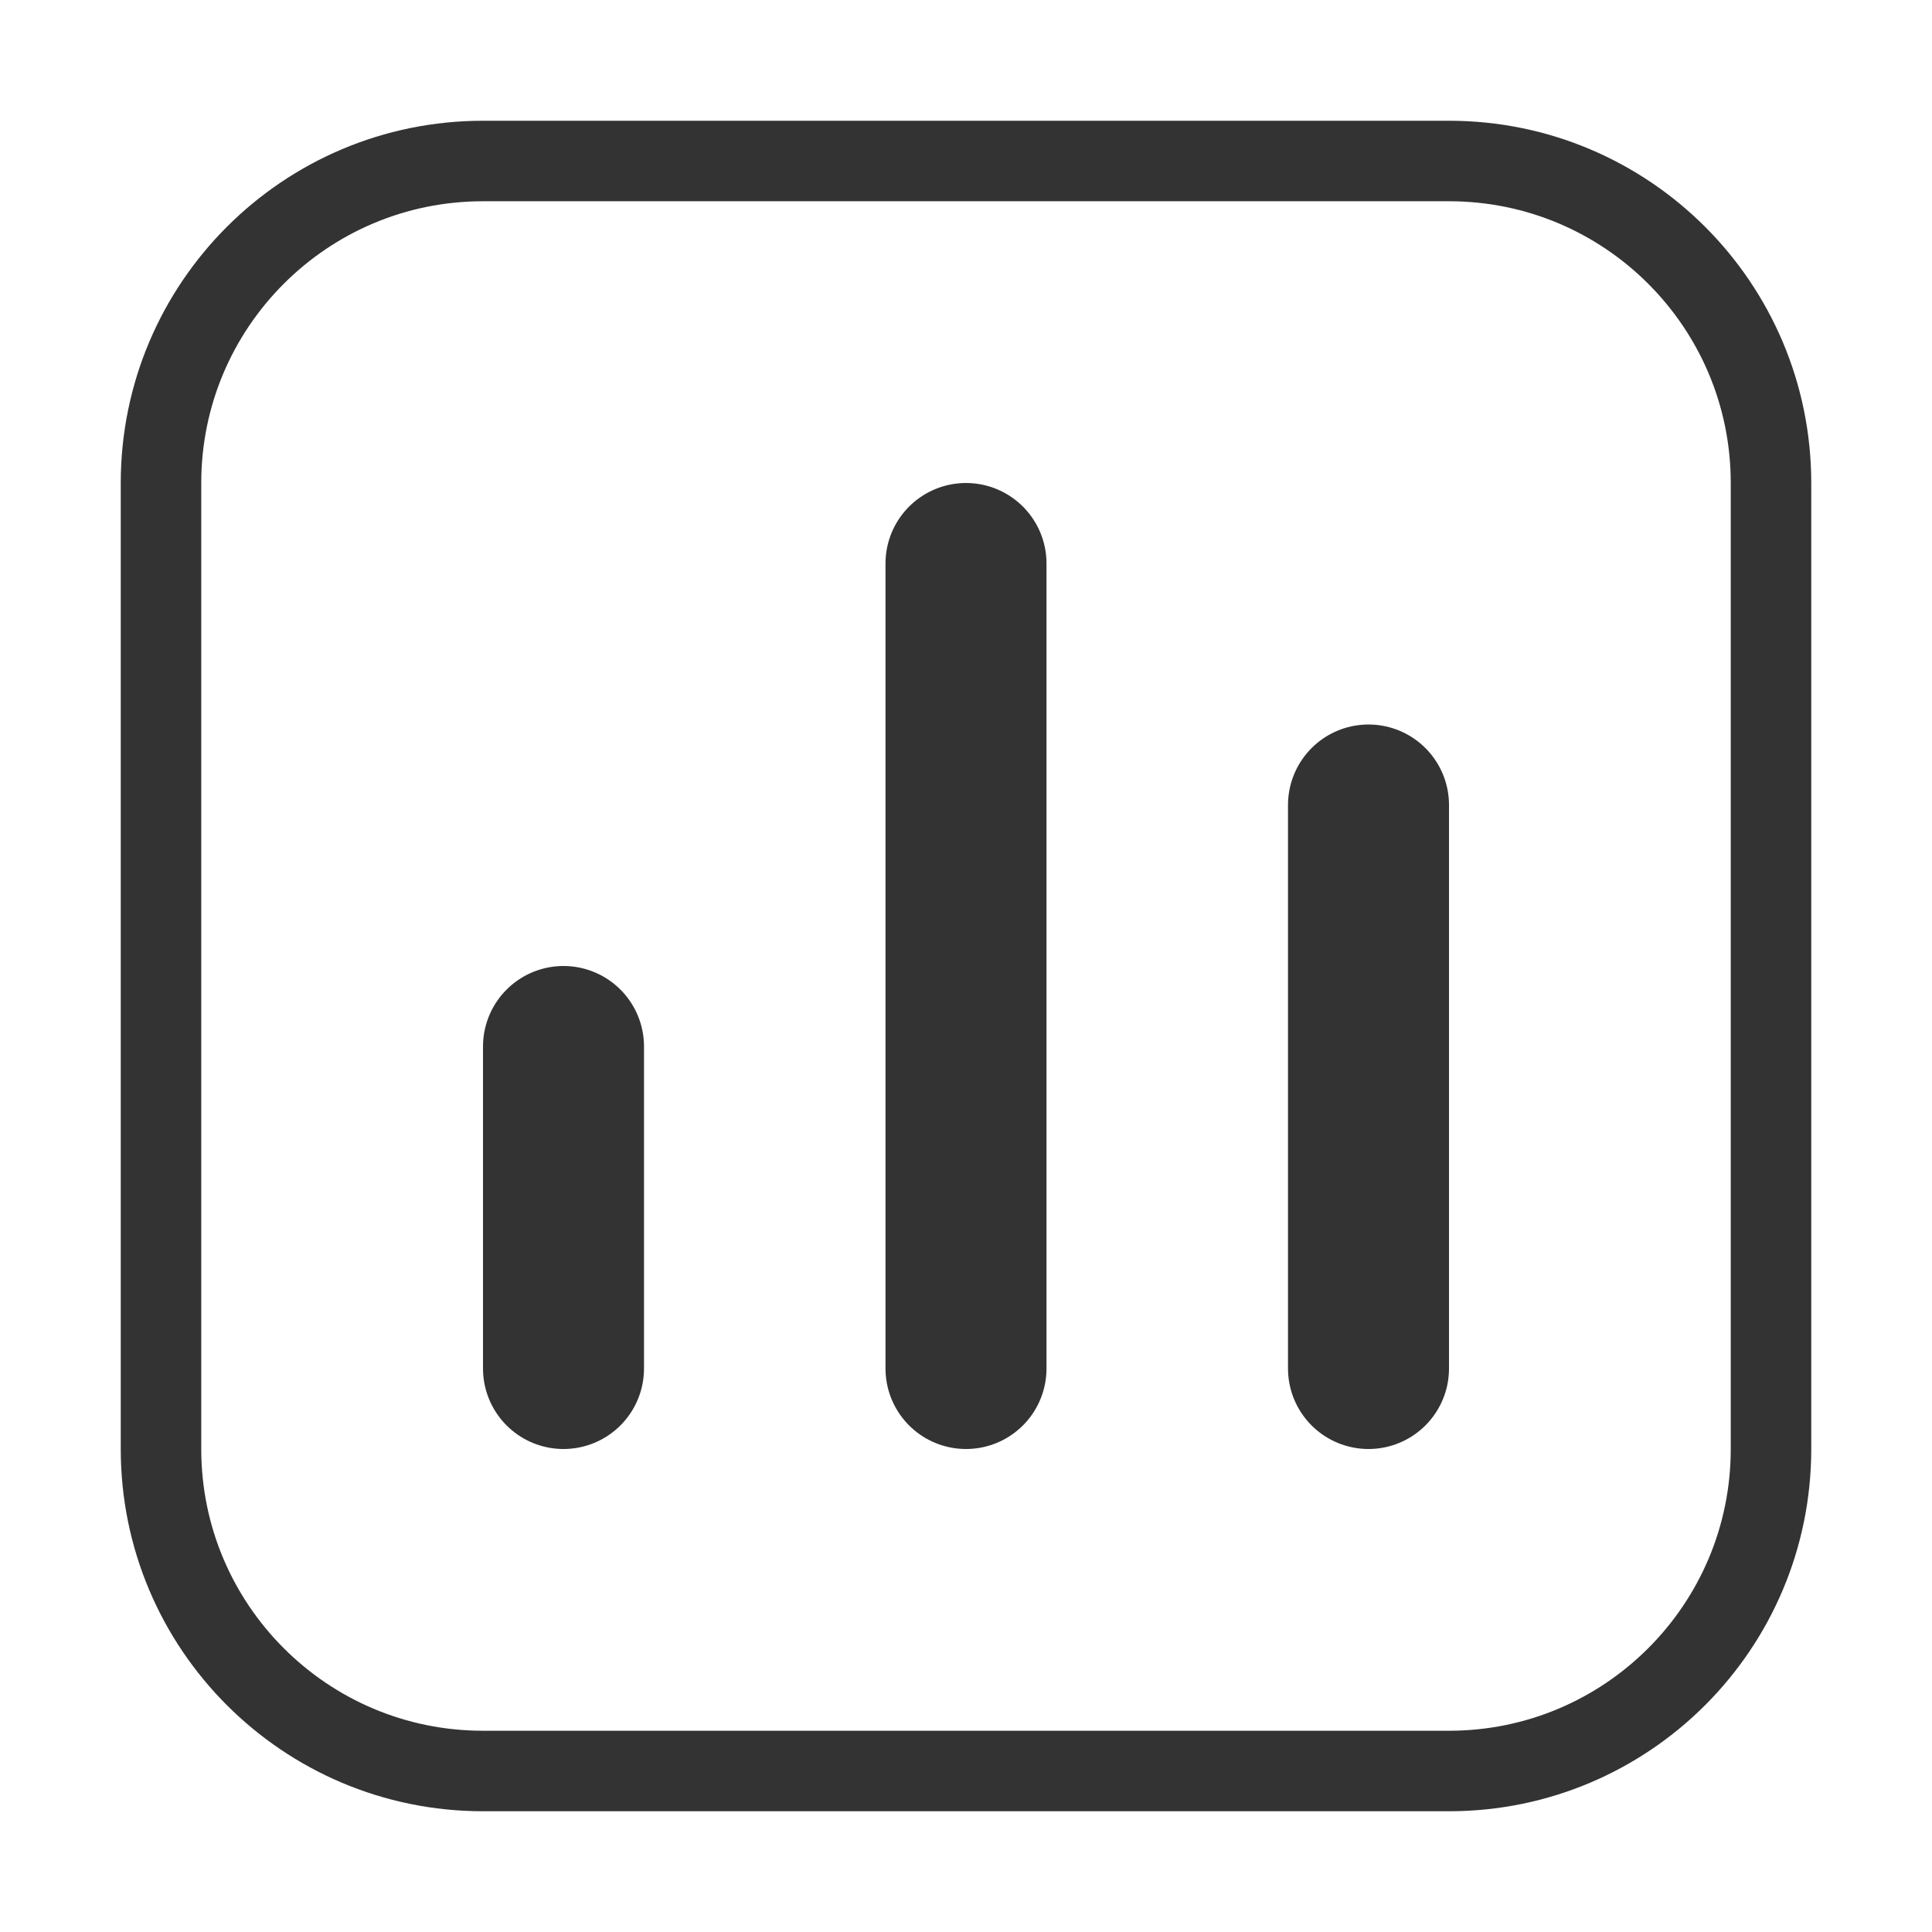
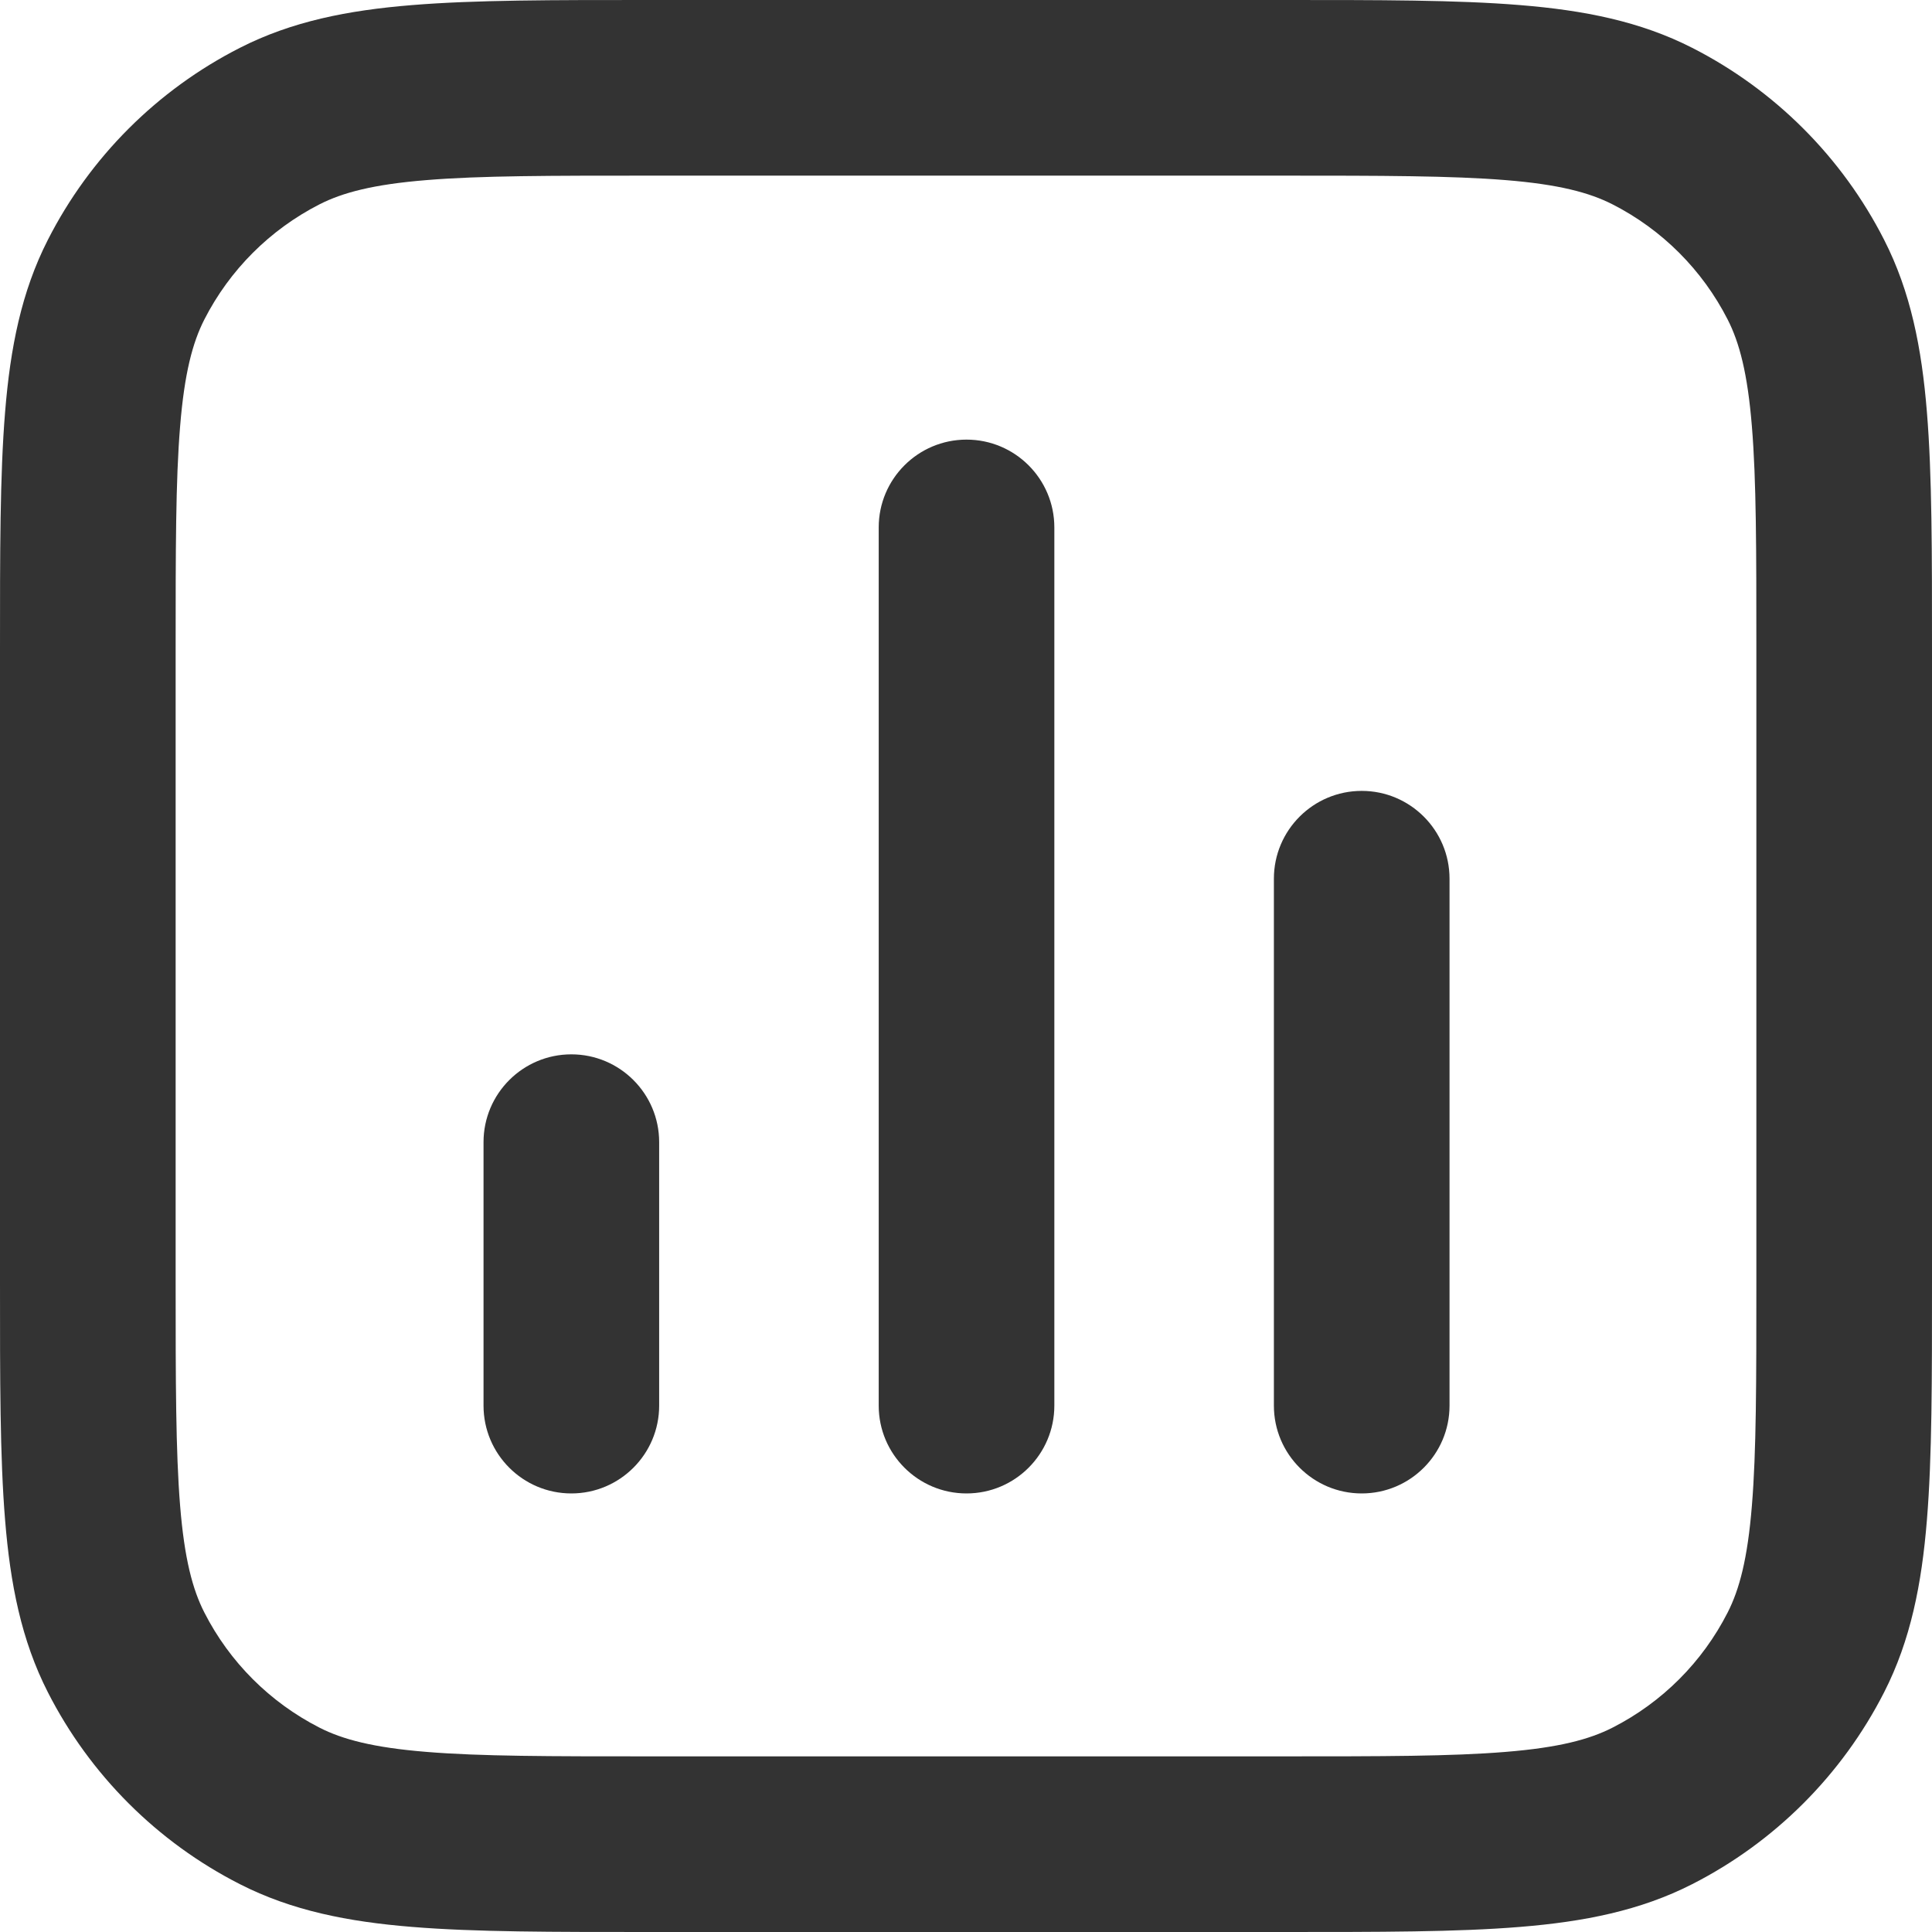
- <svg xmlns="http://www.w3.org/2000/svg" viewBox="0 0 24 24">
-   <rect x="2" y="2" width="20" height="20" rx="4" fill="none" stroke="#333" />
-   <path d="M7 17v-4m5 4V7m5 10v-7" stroke="#333" stroke-width="2" stroke-linecap="round" />
+ <svg xmlns="http://www.w3.org/2000/svg" viewBox="0.994 0.994 22 22">
+   <path d="M 7.5 13 C 8.052 13 8.5 13.448 8.5 14 V 17 C 8.5 17.552 8.052 18 7.5 18 C 6.948 18 6.5 17.552 6.5 17 V 14 C 6.5 13.448 6.948 13 7.5 13 Z M 12 6 C 12.552 6 13 6.448 13 7 V 17 C 13 17.552 12.552 18 12 18 C 11.448 18 11 17.552 11 17 V 7 C 11 6.448 11.448 6 12 6 Z M 16.5 10 C 17.052 10 17.5 10.448 17.5 11 V 17 C 17.5 17.552 17.052 18 16.5 18 C 15.948 18 15.5 17.552 15.5 17 V 11 C 15.5 10.448 15.948 10 16.5 10 Z M 15.594 0.994 C 16.697 0.994 17.586 0.993 18.303 1.052 C 19.031 1.111 19.672 1.237 20.264 1.539 C 21.204 2.018 21.97 2.784 22.449 3.725 C 22.751 4.317 22.877 4.957 22.936 5.686 C 22.995 6.403 22.994 7.291 22.994 8.395 V 15.594 C 22.994 16.697 22.995 17.586 22.936 18.303 C 22.877 19.031 22.751 19.672 22.449 20.264 C 21.97 21.204 21.204 21.97 20.264 22.449 C 19.672 22.751 19.031 22.877 18.303 22.936 C 17.586 22.995 16.697 22.994 15.594 22.994 H 8.395 C 7.291 22.994 6.403 22.995 5.686 22.936 C 4.957 22.877 4.317 22.751 3.725 22.449 C 2.784 21.97 2.018 21.204 1.539 20.264 C 1.237 19.672 1.111 19.031 1.052 18.303 C 0.993 17.586 0.994 16.697 0.994 15.594 V 8.395 C 0.994 7.291 0.993 6.403 1.052 5.686 C 1.111 4.957 1.237 4.317 1.539 3.725 C 2.018 2.784 2.784 2.018 3.725 1.539 C 4.317 1.237 4.957 1.111 5.686 1.052 C 6.403 0.993 7.291 0.994 8.395 0.994 H 15.594 Z M 8.395 2.994 C 7.258 2.994 6.465 2.994 5.849 3.045 C 5.244 3.094 4.895 3.187 4.632 3.321 C 4.068 3.609 3.609 4.068 3.321 4.632 C 3.187 4.895 3.094 5.244 3.045 5.849 C 2.994 6.465 2.994 7.258 2.994 8.395 V 15.594 C 2.994 16.73 2.995 17.523 3.045 18.14 C 3.094 18.745 3.187 19.093 3.321 19.356 C 3.609 19.921 4.068 20.379 4.632 20.667 C 4.895 20.801 5.244 20.894 5.849 20.943 C 6.465 20.994 7.258 20.994 8.395 20.994 H 15.594 C 16.73 20.994 17.523 20.994 18.14 20.943 C 18.745 20.894 19.093 20.801 19.356 20.667 C 19.921 20.379 20.379 19.921 20.667 19.356 C 20.801 19.093 20.894 18.745 20.943 18.14 C 20.994 17.523 20.994 16.73 20.994 15.594 V 8.395 C 20.994 7.258 20.994 6.465 20.943 5.849 C 20.894 5.244 20.801 4.895 20.667 4.632 C 20.379 4.068 19.921 3.609 19.356 3.321 C 19.093 3.187 18.745 3.094 18.14 3.045 C 17.523 2.995 16.73 2.994 15.594 2.994 H 8.395 Z" fill="#333" />
</svg>
